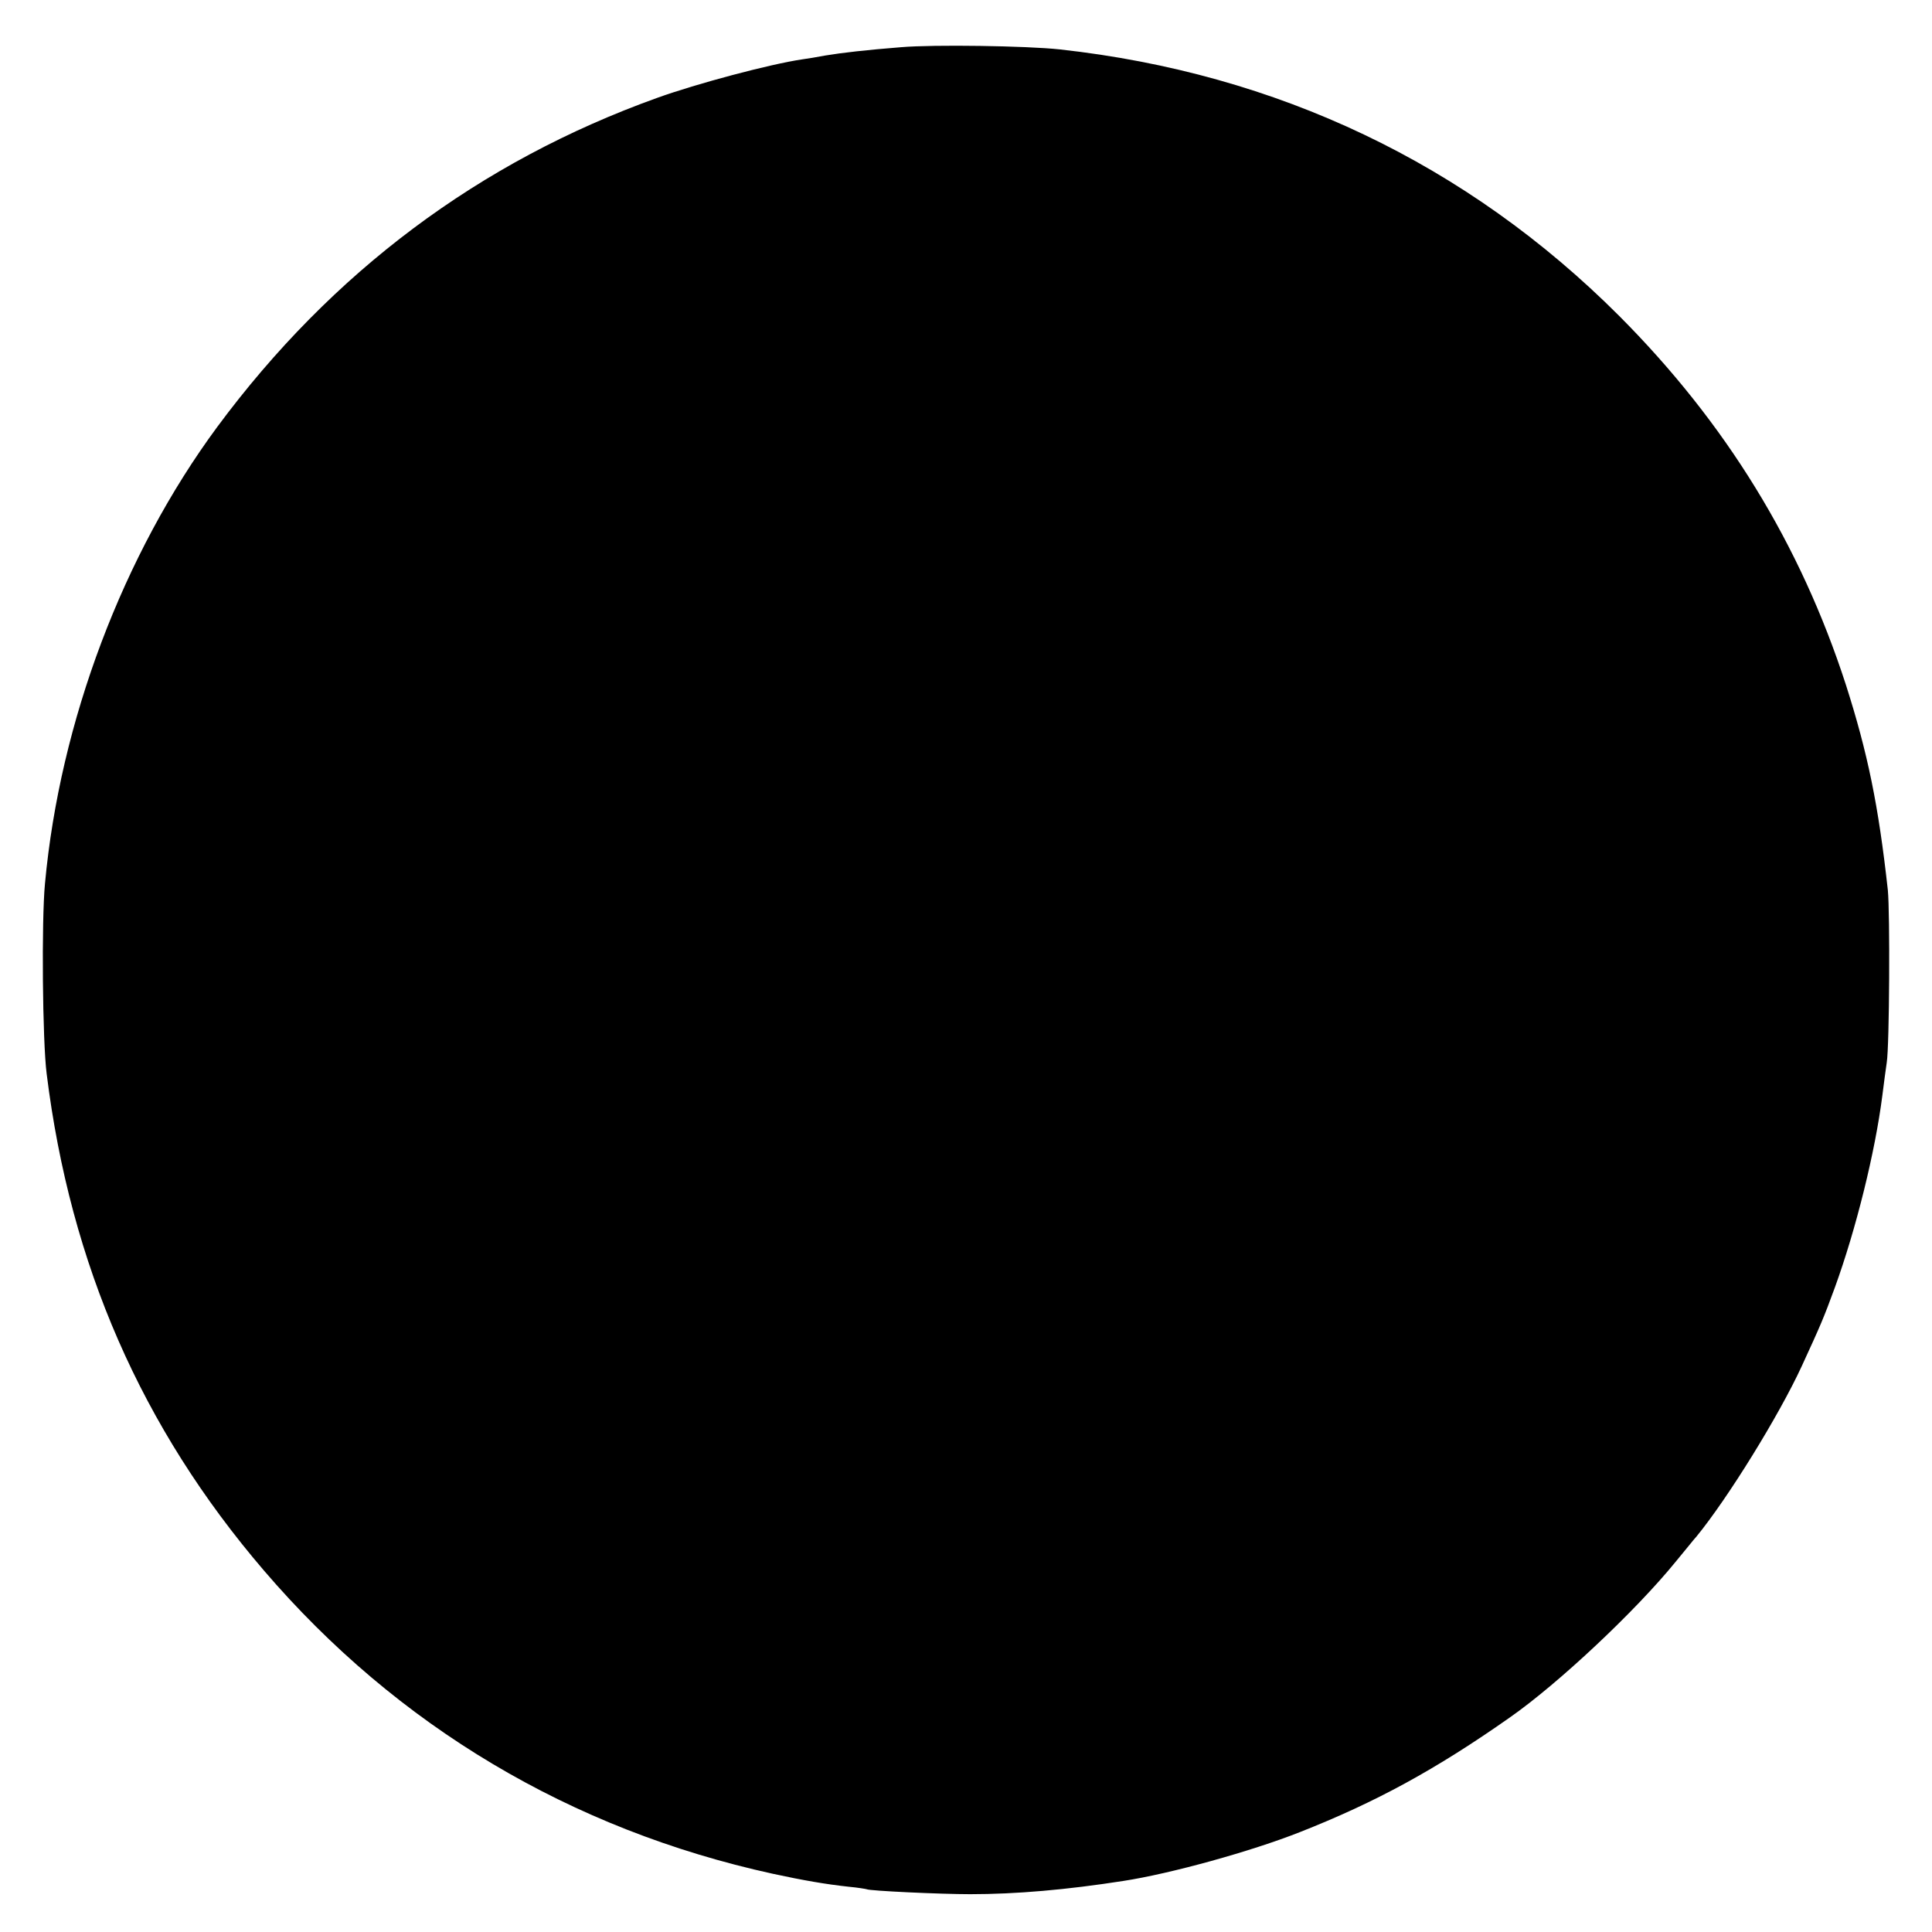
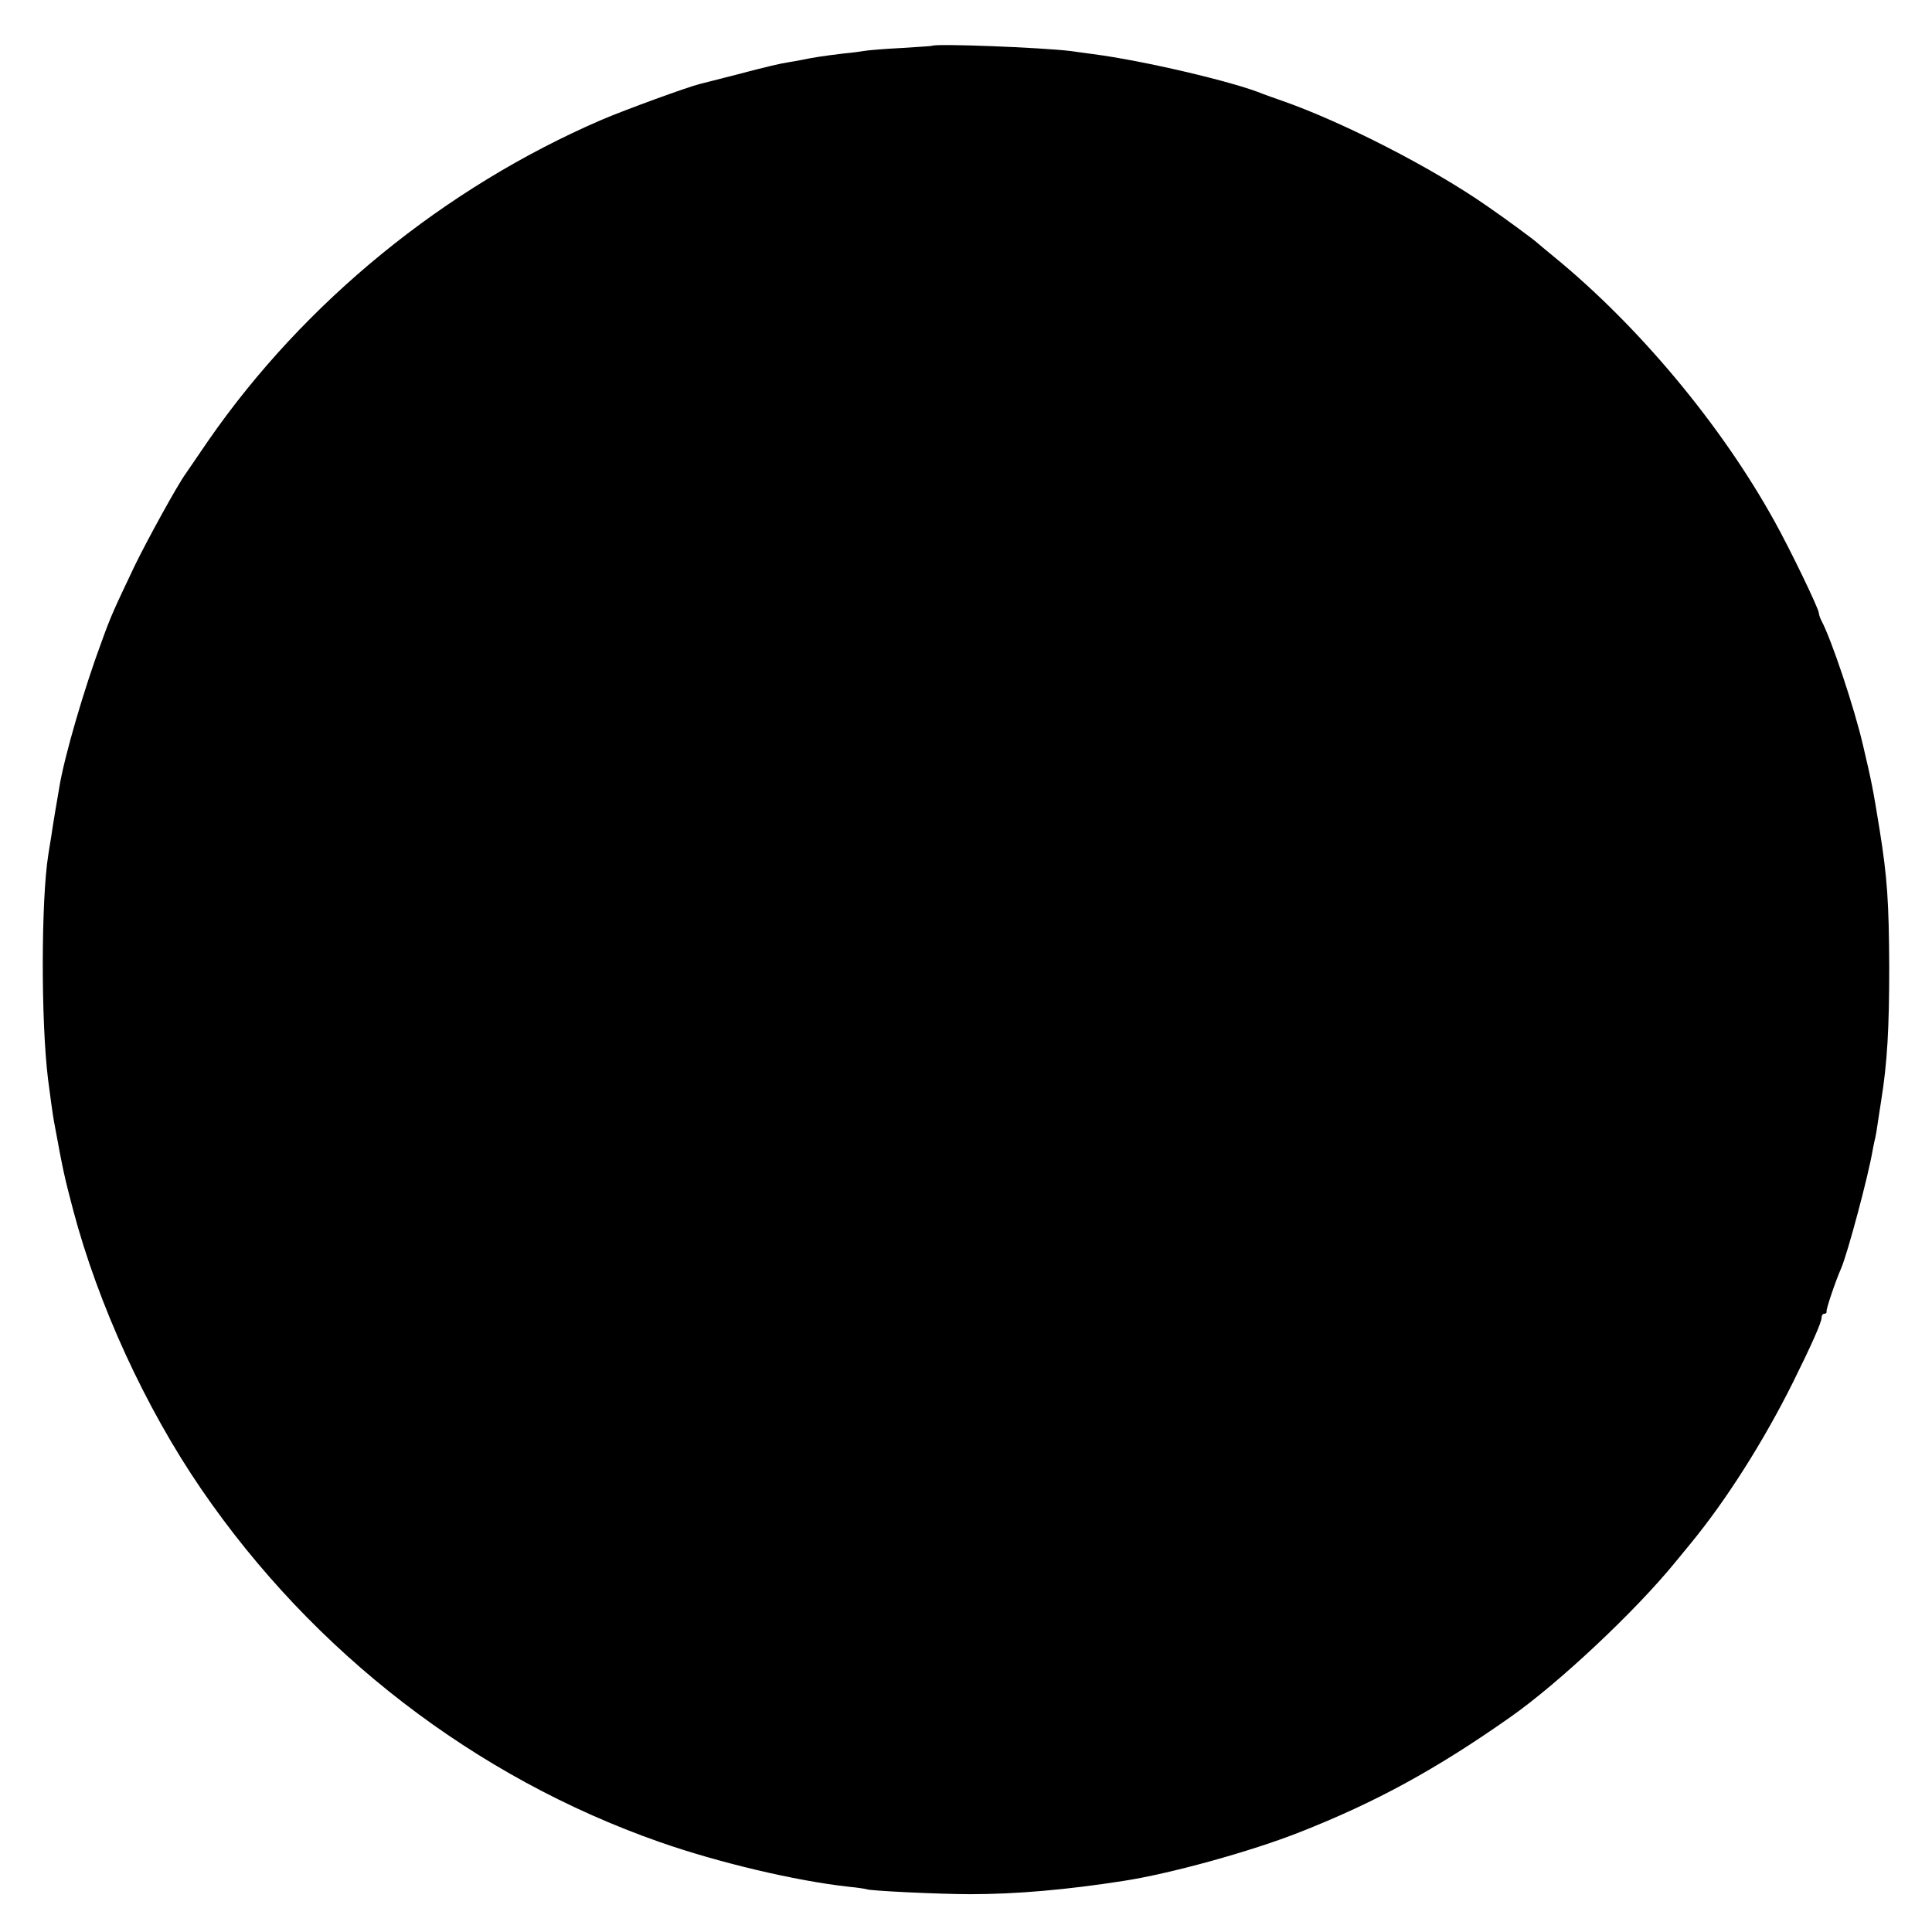
<svg xmlns="http://www.w3.org/2000/svg" version="1.0" width="700pt" height="700pt" viewBox="0 0 700 700" preserveAspectRatio="xMidYMid meet">
  <g transform="translate(0,700) scale(0.1,-0.1)" fill="#000000" stroke="none">
-     <path d="M3265 6829 c-126 -10 -214 -20 -274 -30 -31 -6 -69 -12 -84 -14 -116 -17 -383 -88 -527 -140 -643 -231 -1177 -630 -1593 -1192 -341 -462 -570 -1068 -624 -1654 -13 -134 -9 -573 6 -689 86 -693 344 -1283 787 -1800 483 -564 1113 -939 1844 -1099 111 -24 192 -38 275 -47 33 -3 62 -8 65 -9 9 -6 269 -18 375 -18 167 0 350 16 555 48 170 26 463 107 640 177 274 108 491 226 760 415 176 123 455 385 600 563 25 30 49 60 55 67 5 7 15 18 21 25 114 139 300 440 382 618 69 150 79 173 120 285 77 212 146 491 172 695 6 47 13 101 16 120 10 63 12 543 4 625 -34 308 -73 497 -152 744 -165 509 -435 949 -822 1337 -551 551 -1238 878 -2026 965 -121 13 -458 18 -575 8z" />
+     <path d="M3377 6834 c-1 -1 -51 -4 -112 -8 -60 -3 -119 -8 -130 -10 -11 -2 -47 -7 -80 -10 -75 -9 -112 -15 -150 -23 -16 -3 -37 -7 -45 -8 -33 -5 -80 -16 -190 -45 -63 -16 -125 -32 -137 -35 -41 -10 -269 -93 -353 -129 -570 -246 -1077 -660 -1425 -1162 -41 -60 -78 -114 -82 -120 -29 -39 -142 -245 -186 -336 -73 -154 -85 -179 -117 -268 -64 -171 -137 -421 -155 -532 -3 -18 -10 -58 -15 -88 -5 -30 -12 -73 -15 -95 -4 -22 -8 -50 -10 -62 -26 -162 -27 -601 -1 -813 5 -41 18 -134 21 -150 35 -190 38 -202 70 -324 91 -344 262 -716 464 -1011 406 -593 993 -1045 1661 -1279 211 -74 493 -141 685 -162 33 -3 62 -8 65 -9 9 -6 269 -18 375 -18 167 0 350 16 555 48 170 26 463 107 640 177 274 108 491 226 760 415 176 123 455 385 600 563 25 30 49 60 55 67 127 154 264 369 371 584 67 135 104 218 104 235 0 8 4 14 10 14 5 0 9 3 8 8 -3 6 33 112 53 157 23 53 99 337 114 428 3 17 8 39 10 47 2 8 6 33 9 55 3 22 9 57 12 78 22 137 29 261 29 482 -1 236 -7 326 -35 500 -24 149 -29 173 -60 305 -31 134 -114 383 -151 452 -5 10 -9 22 -9 27 0 15 -103 229 -161 333 -193 349 -492 707 -799 958 -30 25 -57 47 -60 50 -9 9 -113 86 -180 132 -200 140 -525 306 -745 383 -27 9 -59 21 -70 25 -106 44 -436 121 -615 144 -19 3 -55 7 -80 11 -106 13 -491 28 -503 19z" />
  </g>
</svg>
